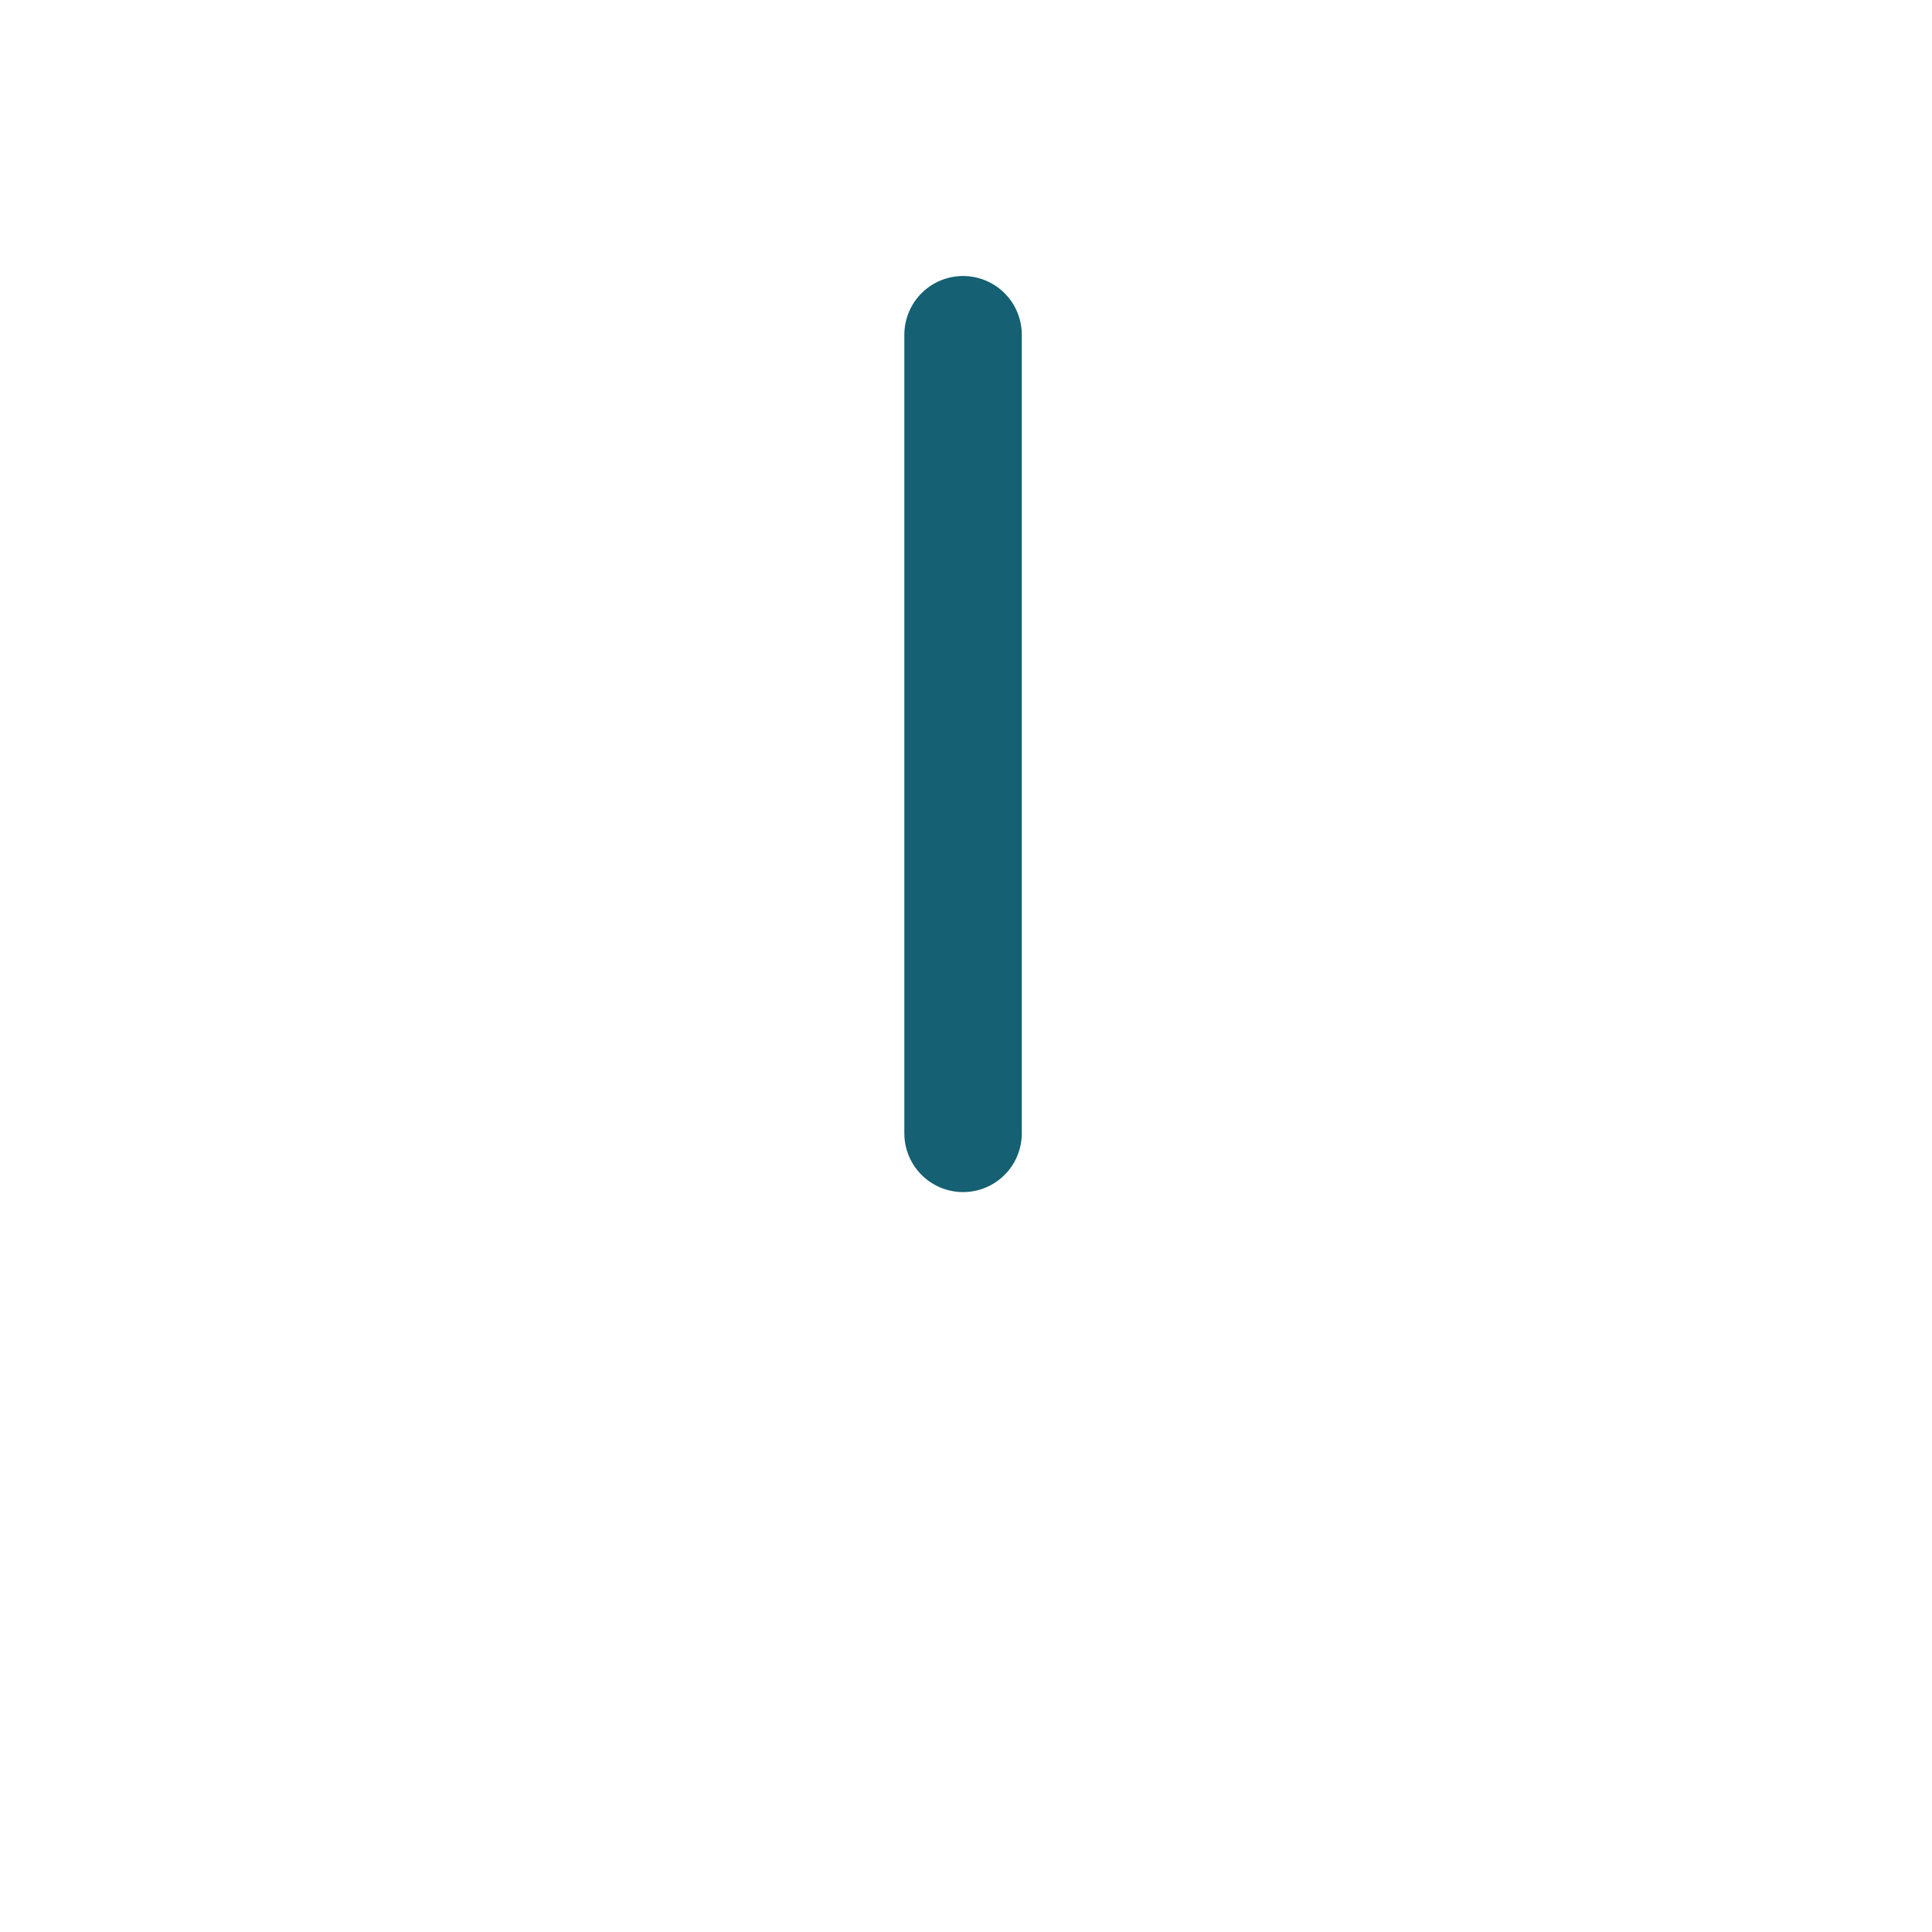
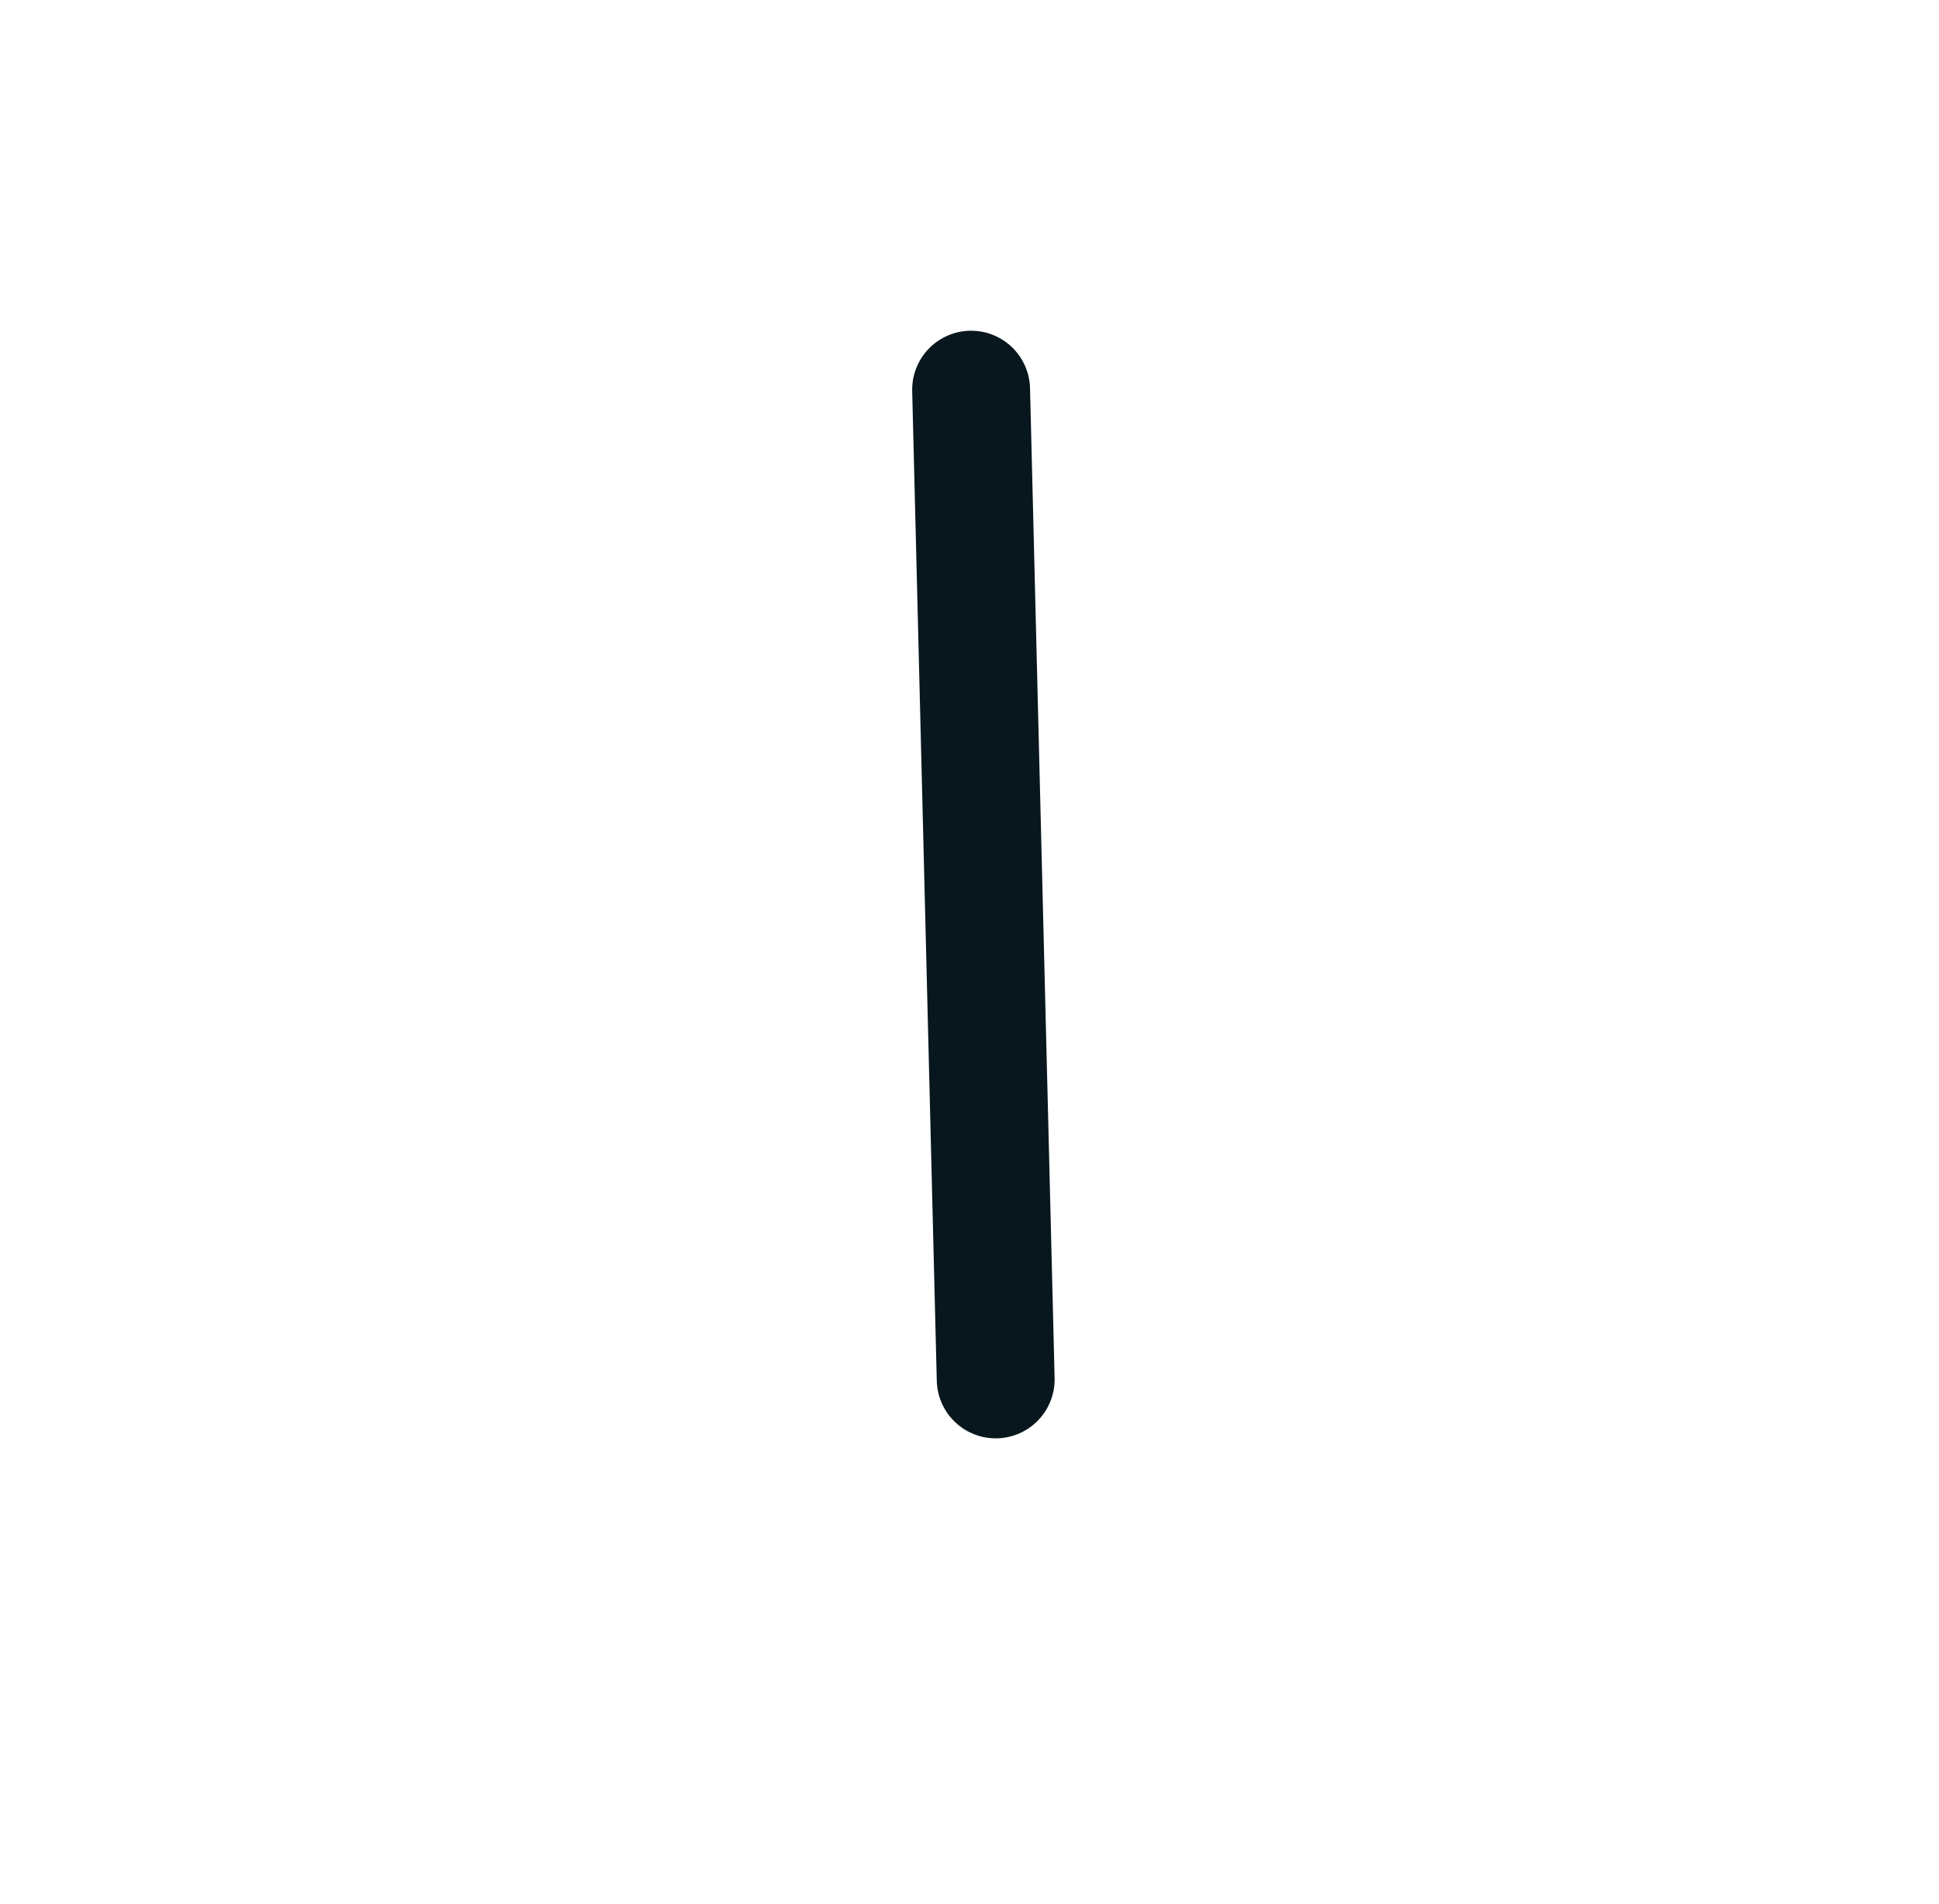
- <svg xmlns="http://www.w3.org/2000/svg" width="329" height="329" viewBox="0 0 329 329" fill="none">
-   <path id="1-base" d="M164 57V193" stroke="#156072" stroke-width="20" stroke-linecap="round" stroke-linejoin="round" />
+ <svg xmlns="http://www.w3.org/2000/svg" width="329" height="323" viewBox="0 0 329 323" fill="none">
+   <g id="alif_base">
+     <g id="Frame 13">
+       <path id="1-base" d="M164.773 66.118L168.945 234.063" stroke="#08171D" stroke-width="20" stroke-linecap="round" stroke-linejoin="round" />
+     </g>
+   </g>
</svg>
